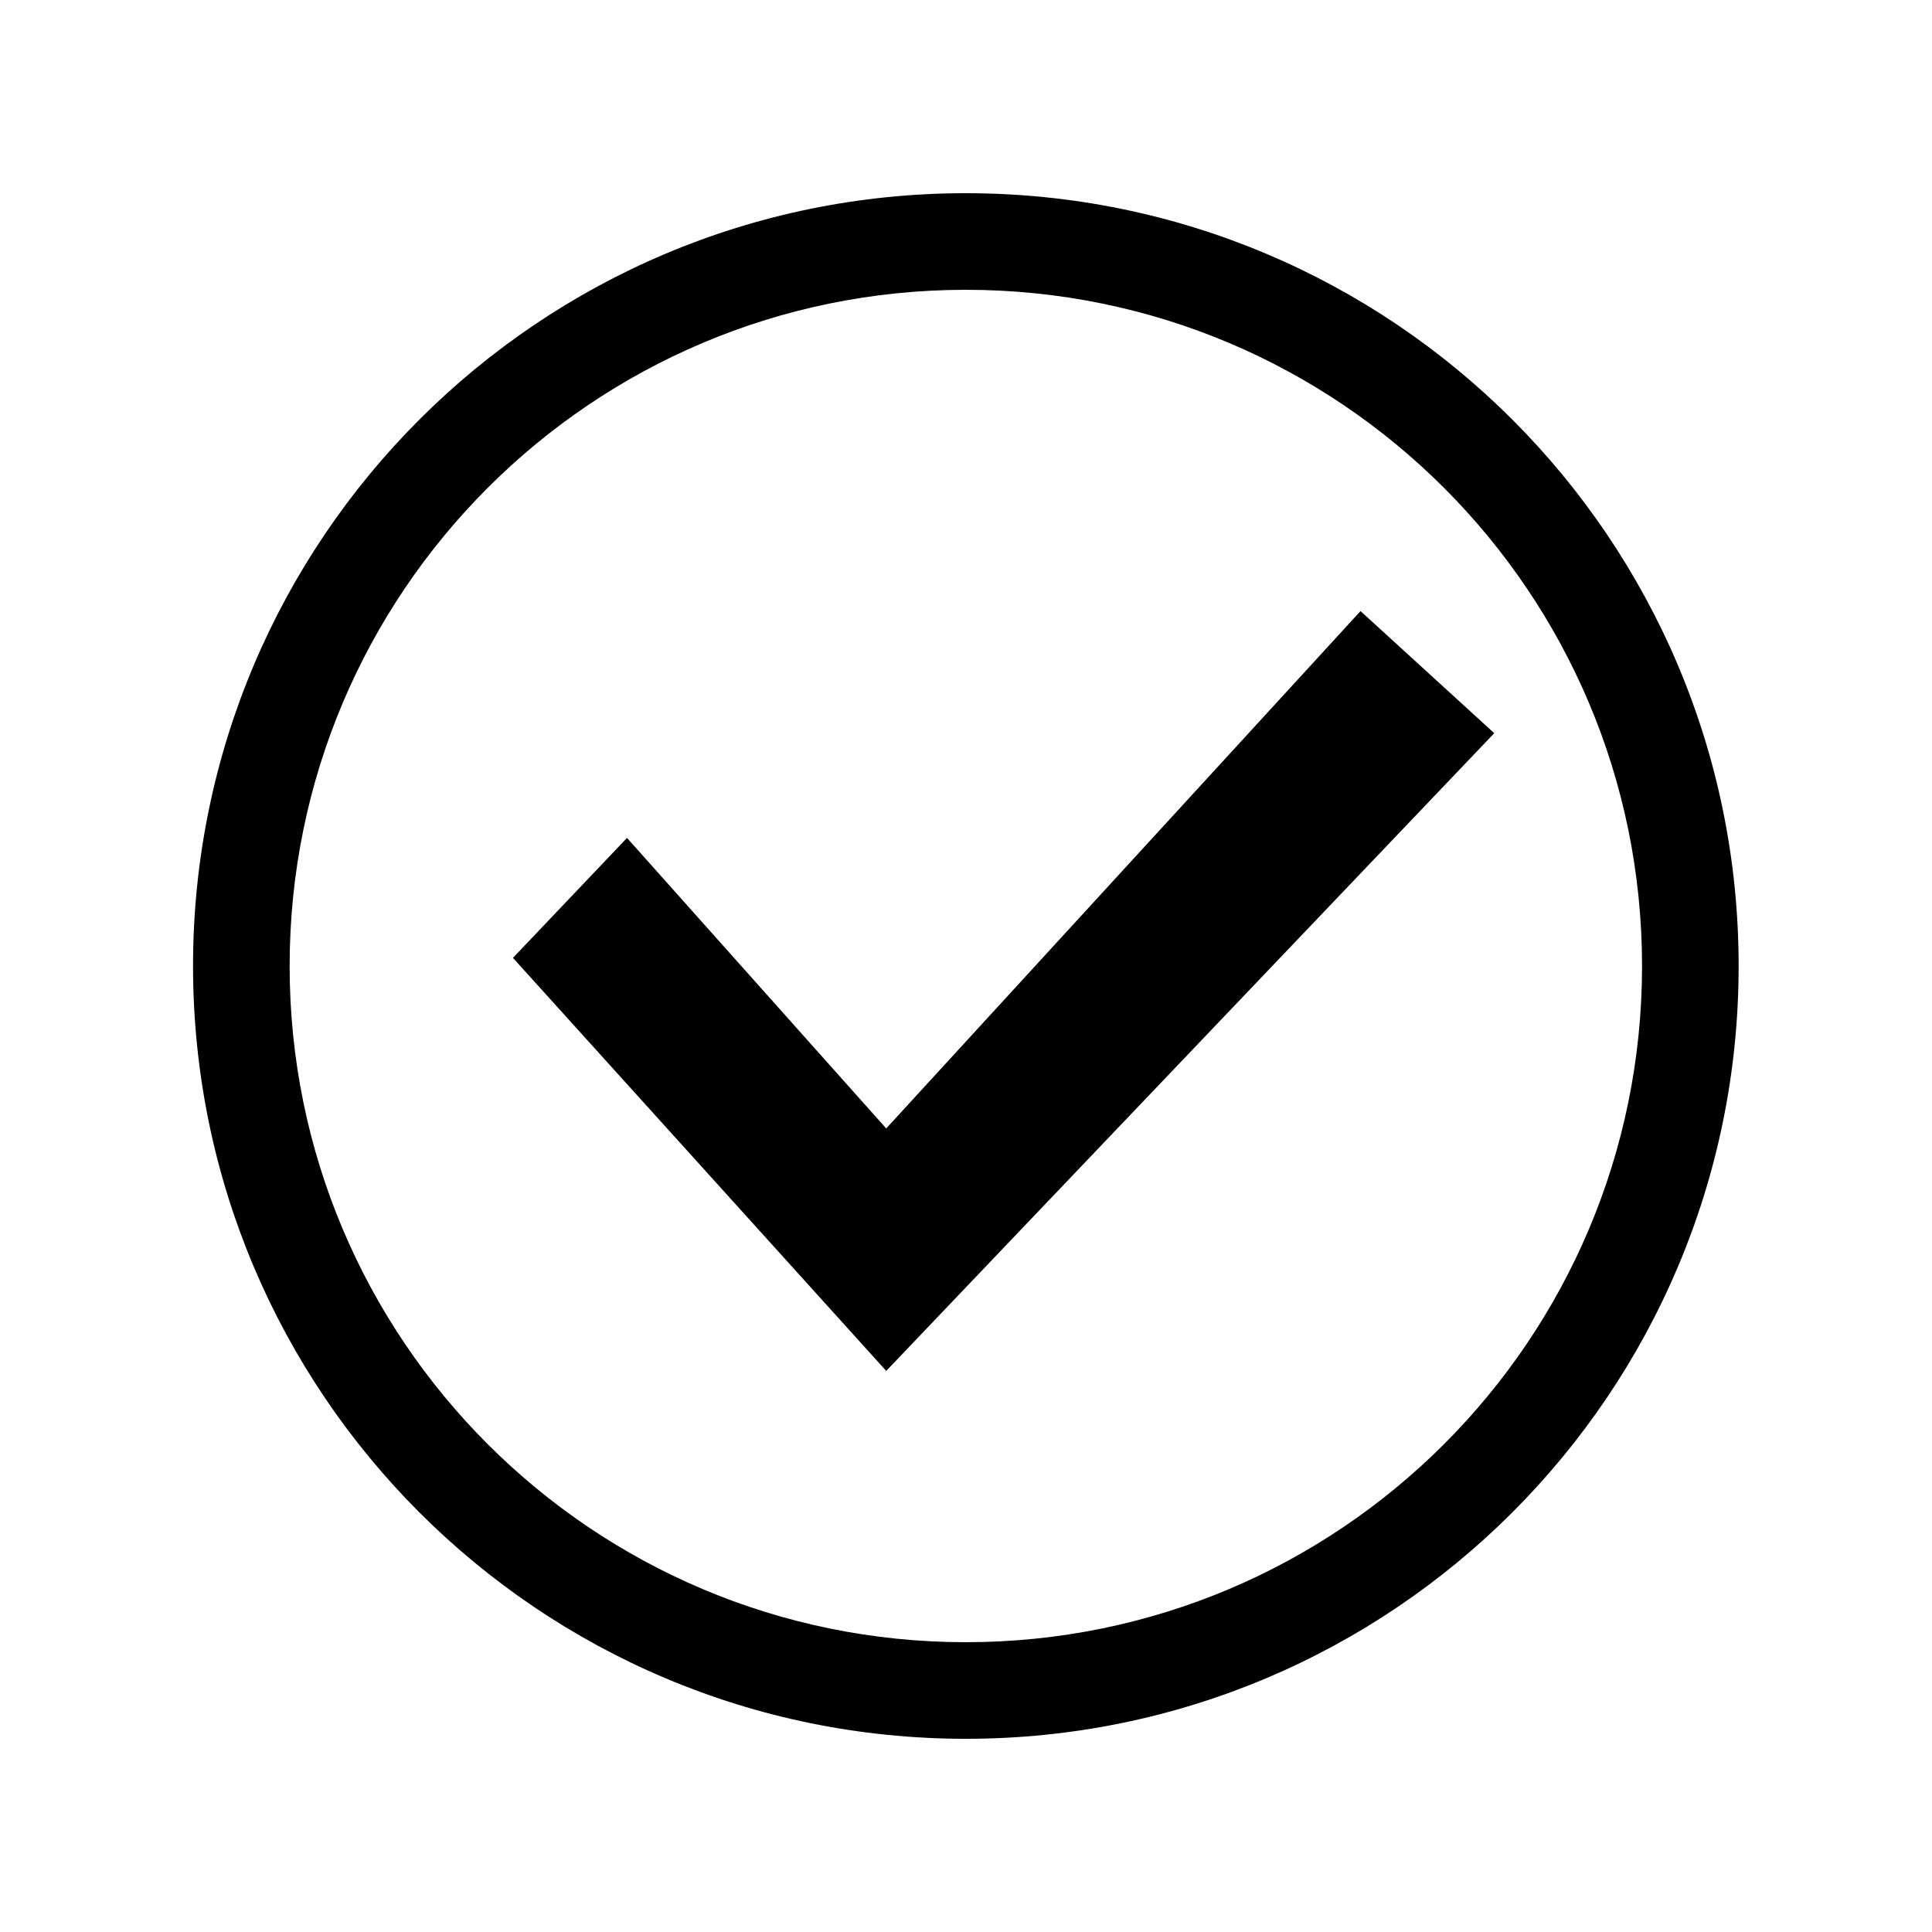
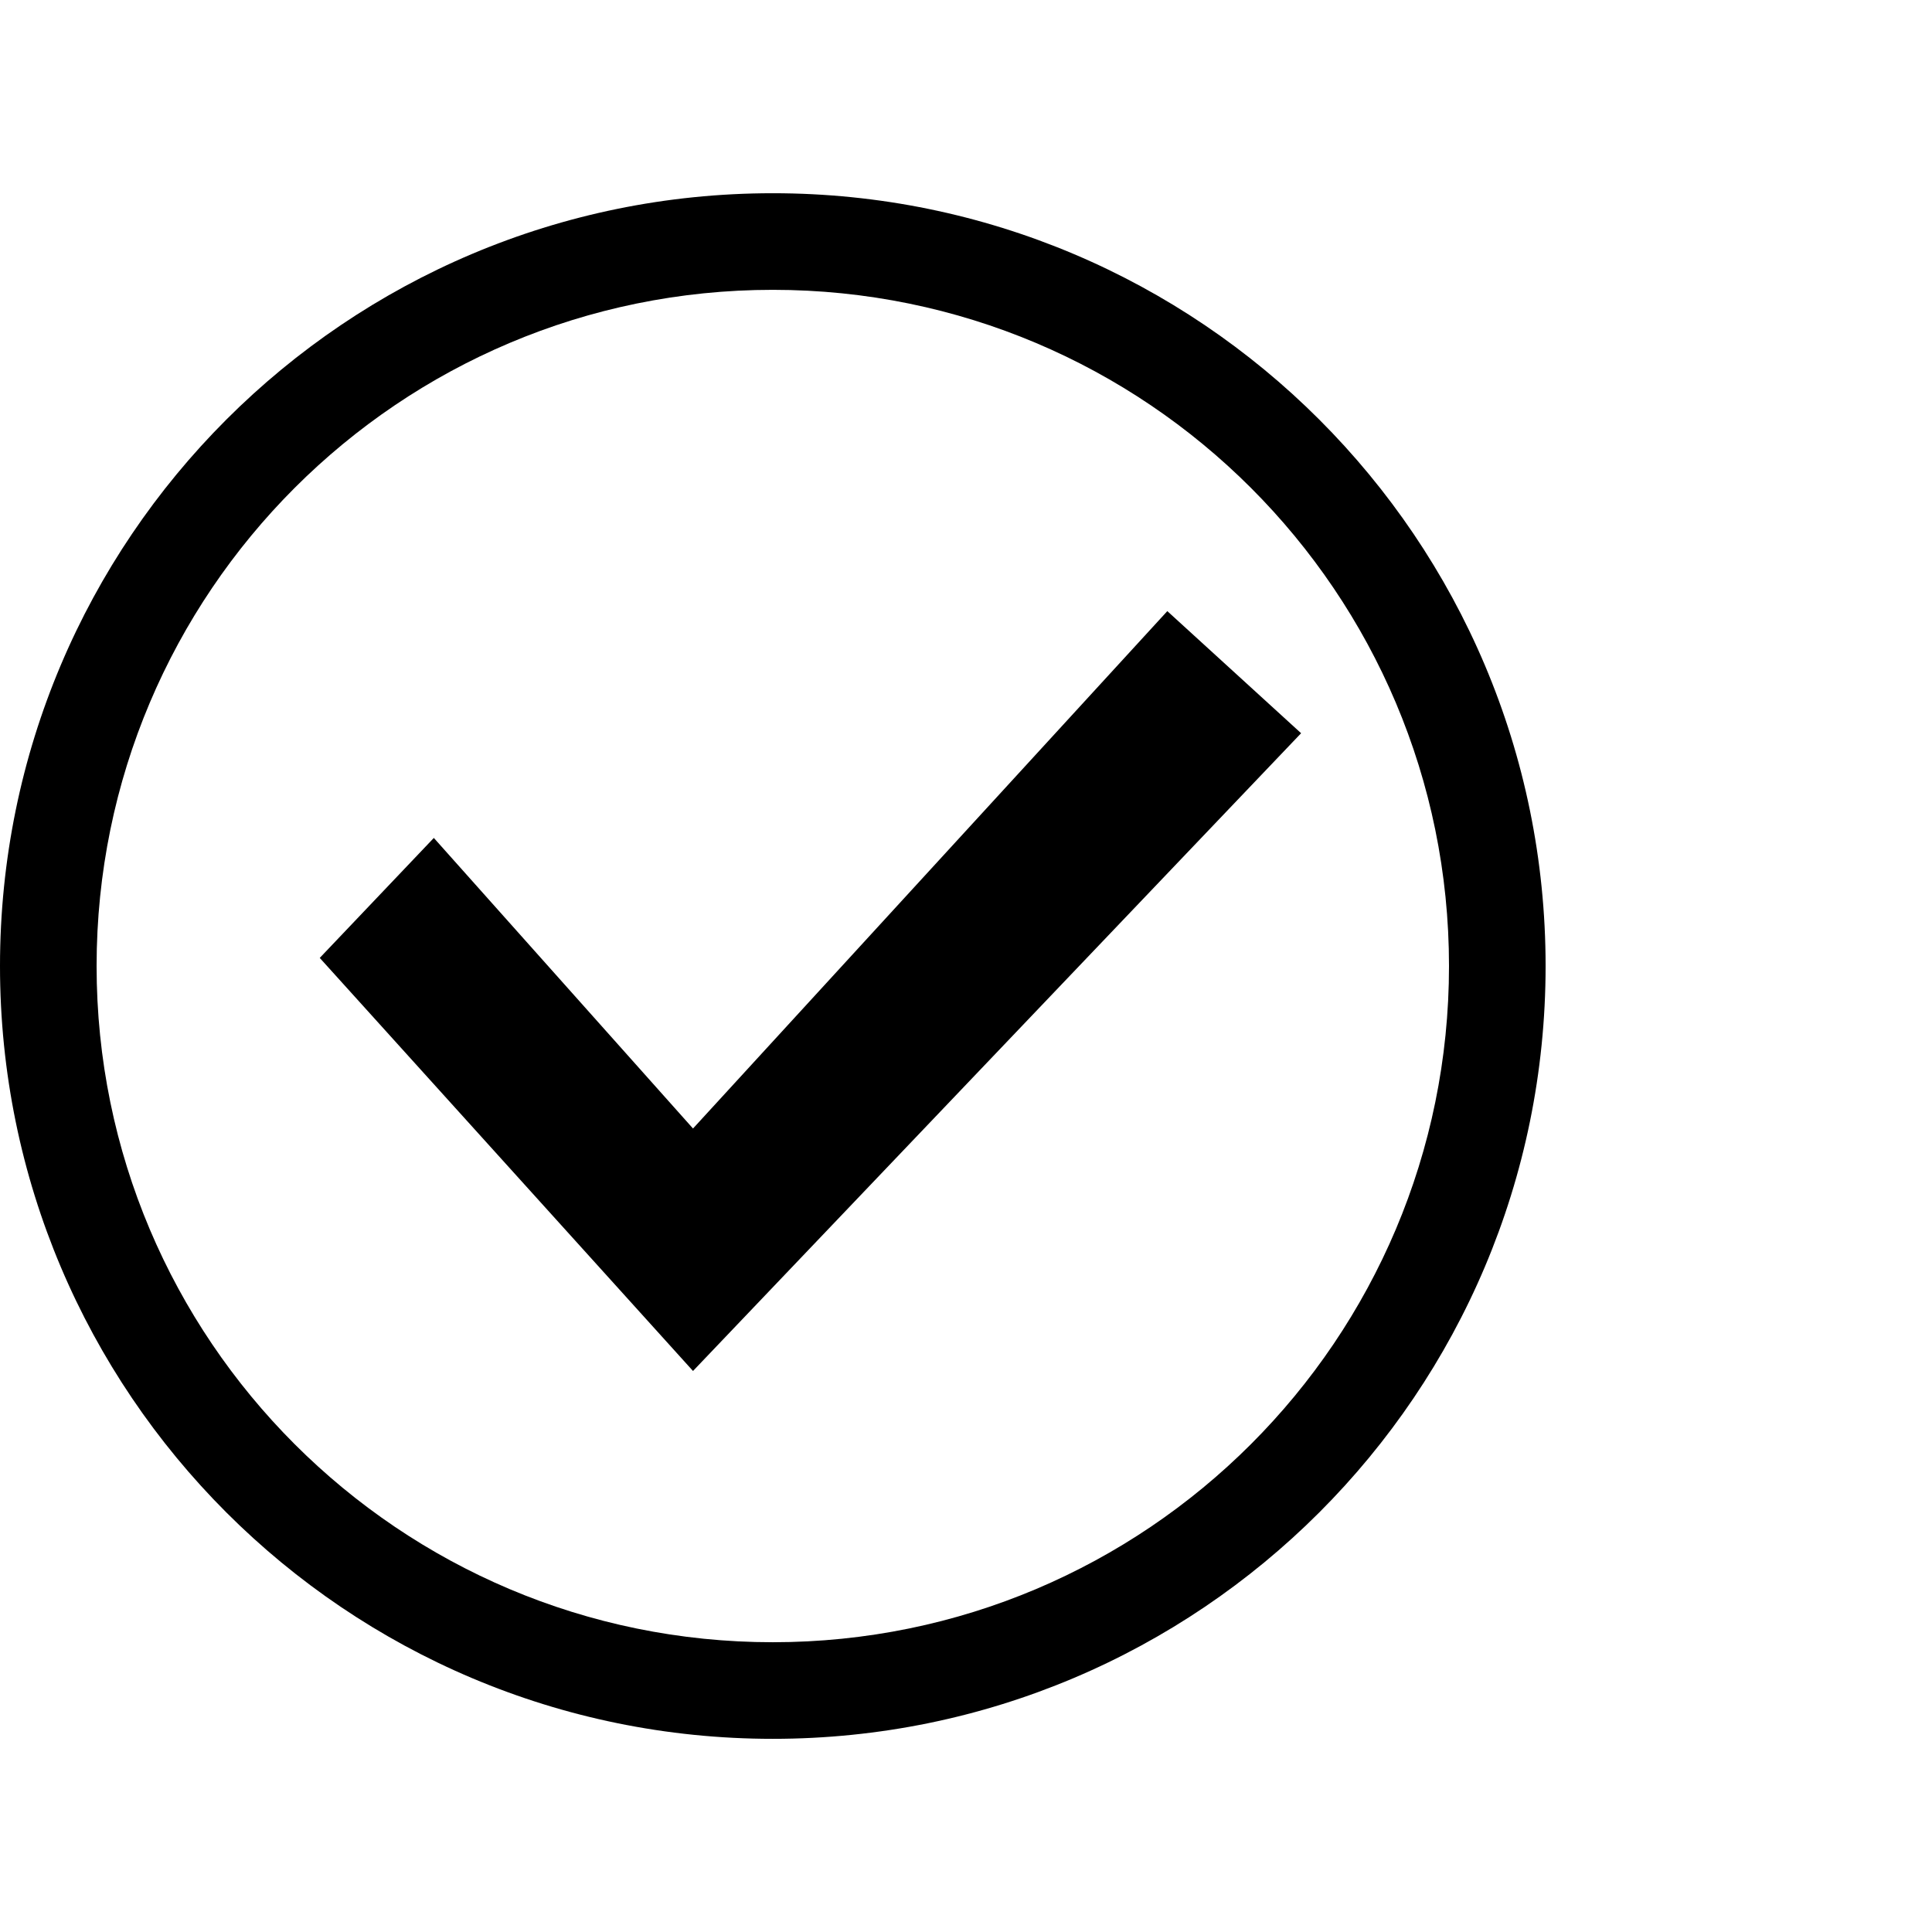
- <svg xmlns="http://www.w3.org/2000/svg" width="24" height="24" viewBox="0 0 24 24" fill="none">
-   <path d="M6.372 11.899L7.789 10.409L11.009 14.018L16.901 7.591L18.562 9.108L11.009 17.03L6.372 11.899Z" fill="currentColor" />
-   <path d="M11.998 2.4C17.3 2.4 21.598 6.698 21.598 12C21.598 17.302 17.3 21.6 11.998 21.6C6.697 21.6 2.398 17.302 2.398 12C2.398 6.698 6.697 2.4 11.998 2.4ZM11.998 3.6C7.359 3.6 3.598 7.361 3.598 12C3.598 16.64 7.359 20.4 11.998 20.4C16.638 20.4 20.398 16.64 20.398 12C20.398 7.361 16.638 3.6 11.998 3.6Z" fill="currentColor" />
+ <svg xmlns="http://www.w3.org/2000/svg" width="20" height="20" viewBox="0 0 20 20" fill="none">
+   <g transform="translate(-80 -400.2197)">
+     <path d="M83.31 410.136L84.491 408.894L87.174 411.902L92.084 406.546L93.469 407.81L87.174 414.412L83.31 410.136Z" fill="currentColor" />
+     <path d="M88 402.22C92.418 402.22 96 405.801 96 410.22C96 414.638 92.418 418.22 88 418.22C83.582 418.22 80 414.638 80 410.22C80 405.801 83.582 402.22 88 402.22ZM88 403.22C84.134 403.22 81 406.354 81 410.22C81 414.086 84.134 417.22 88 417.22C91.866 417.22 95 414.086 95 410.22C95 406.354 91.866 403.22 88 403.22Z" fill="currentColor" />
+   </g>
</svg>
